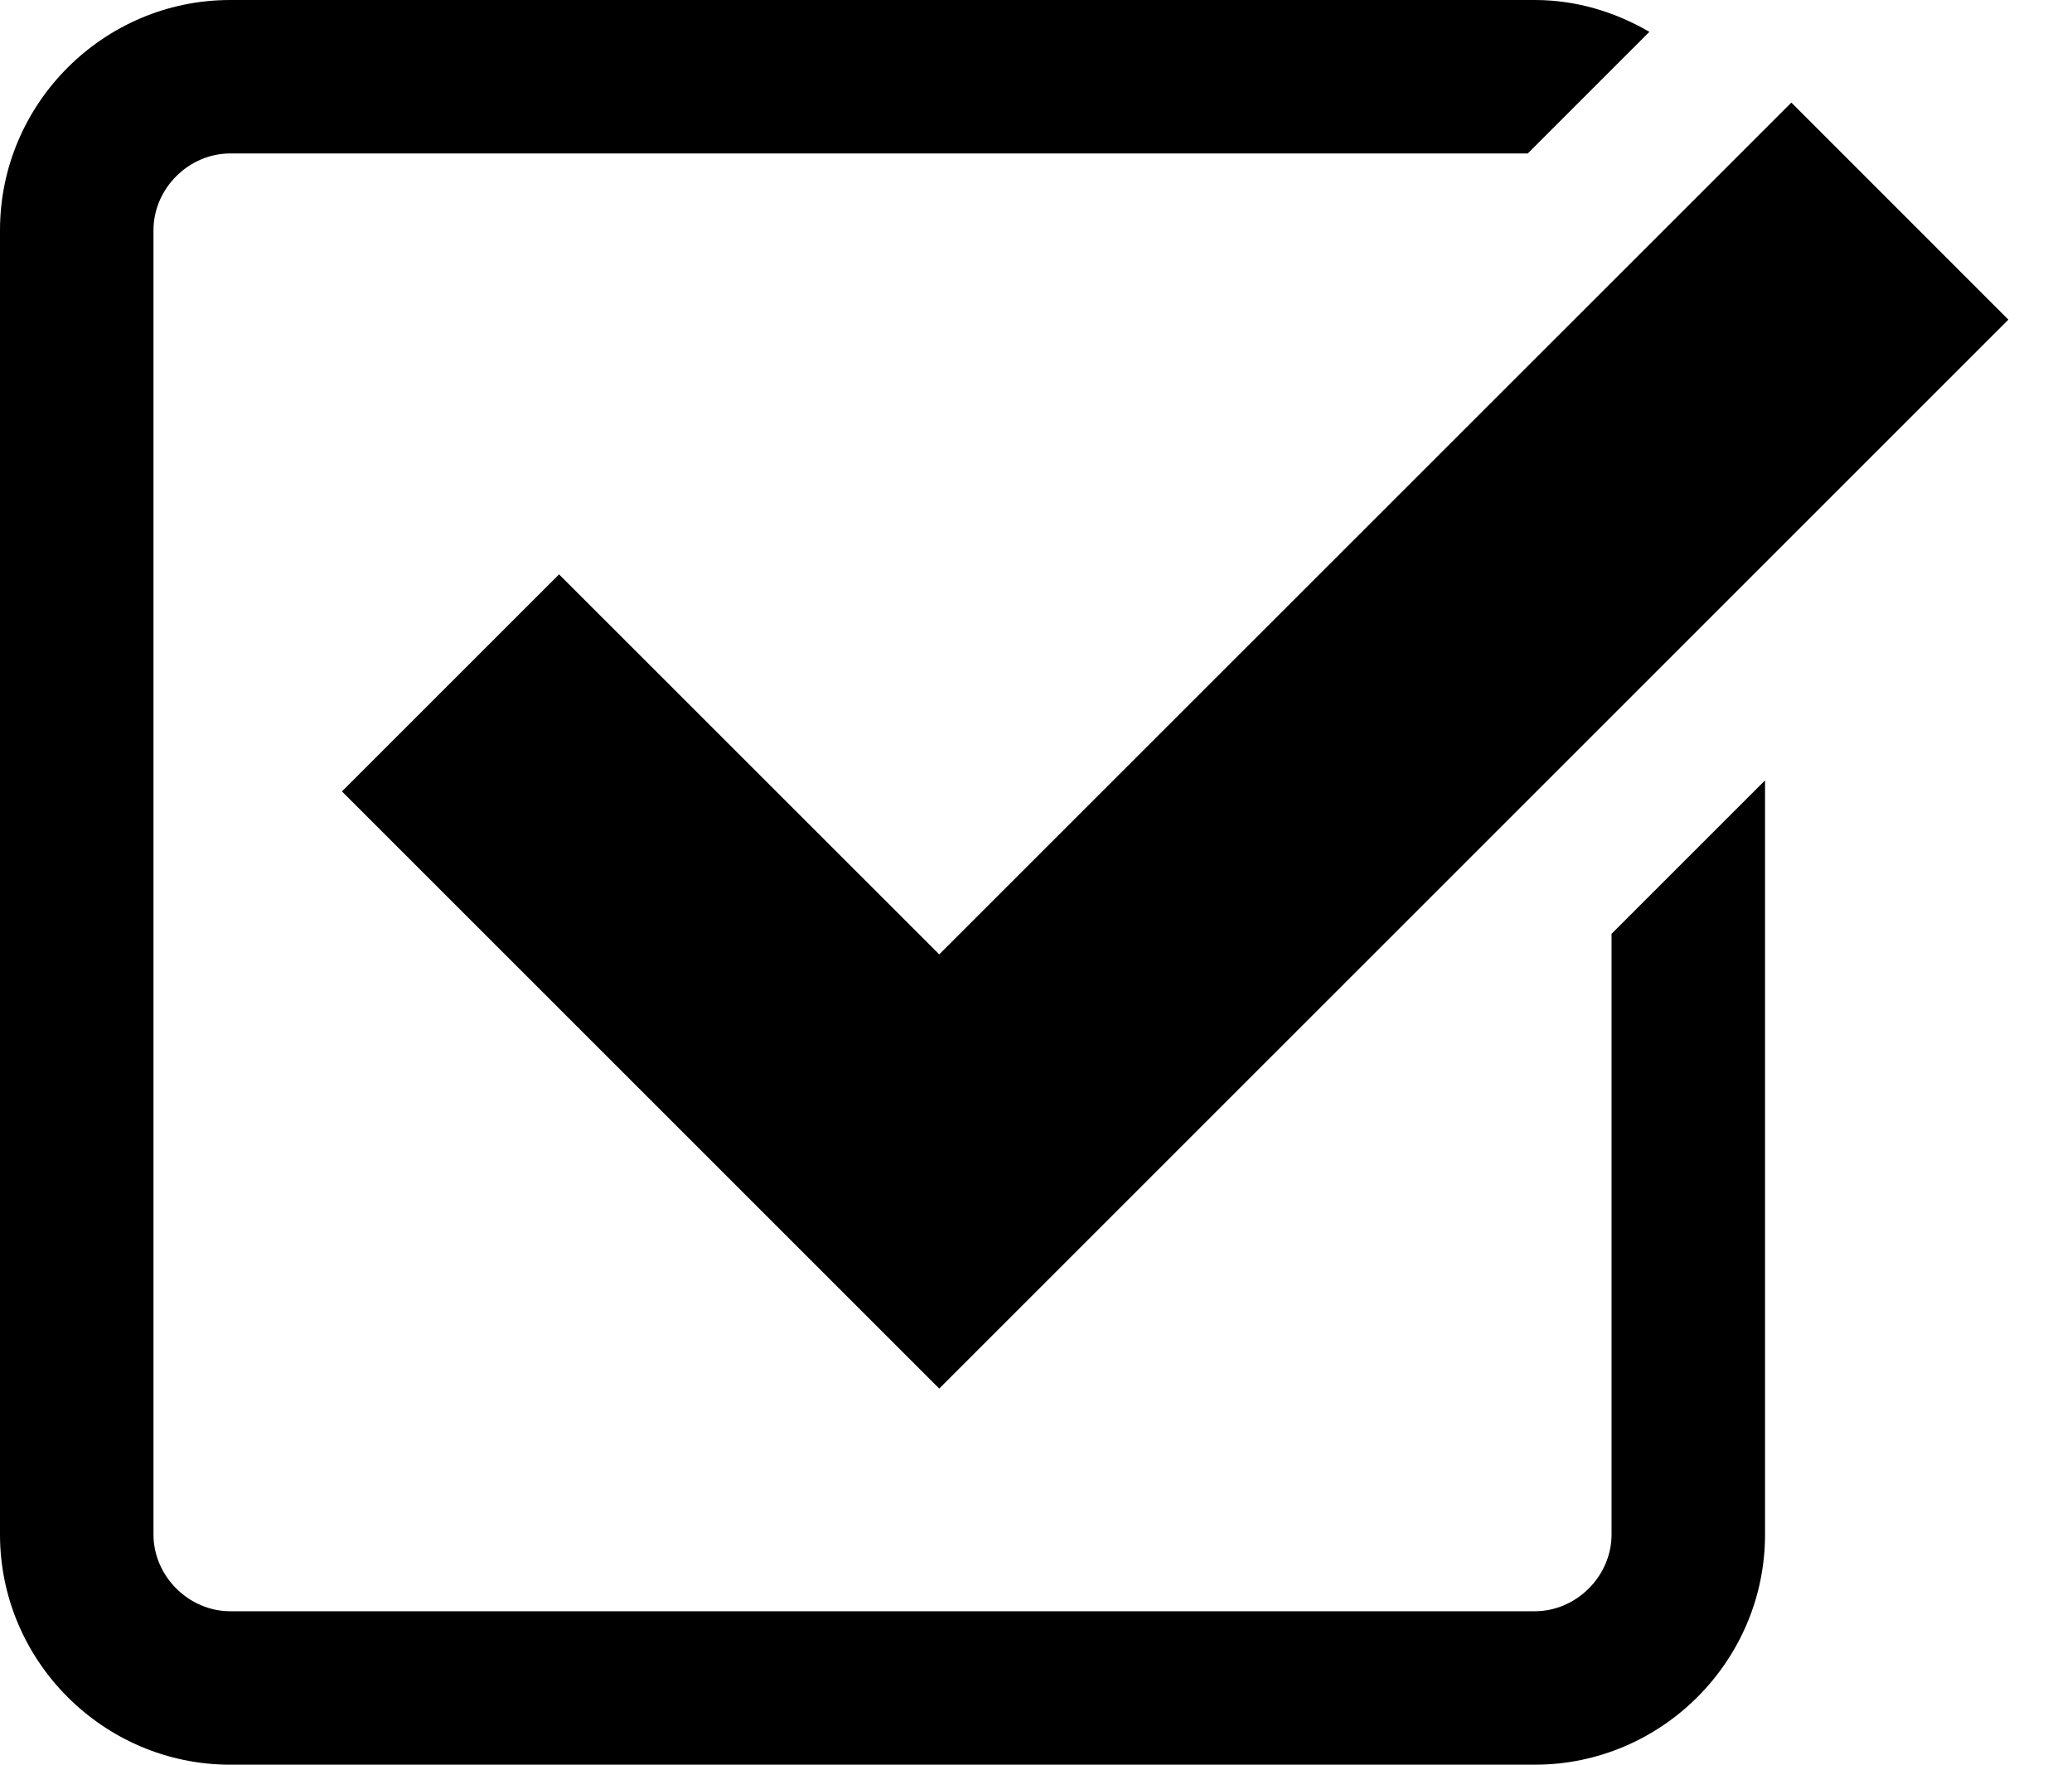
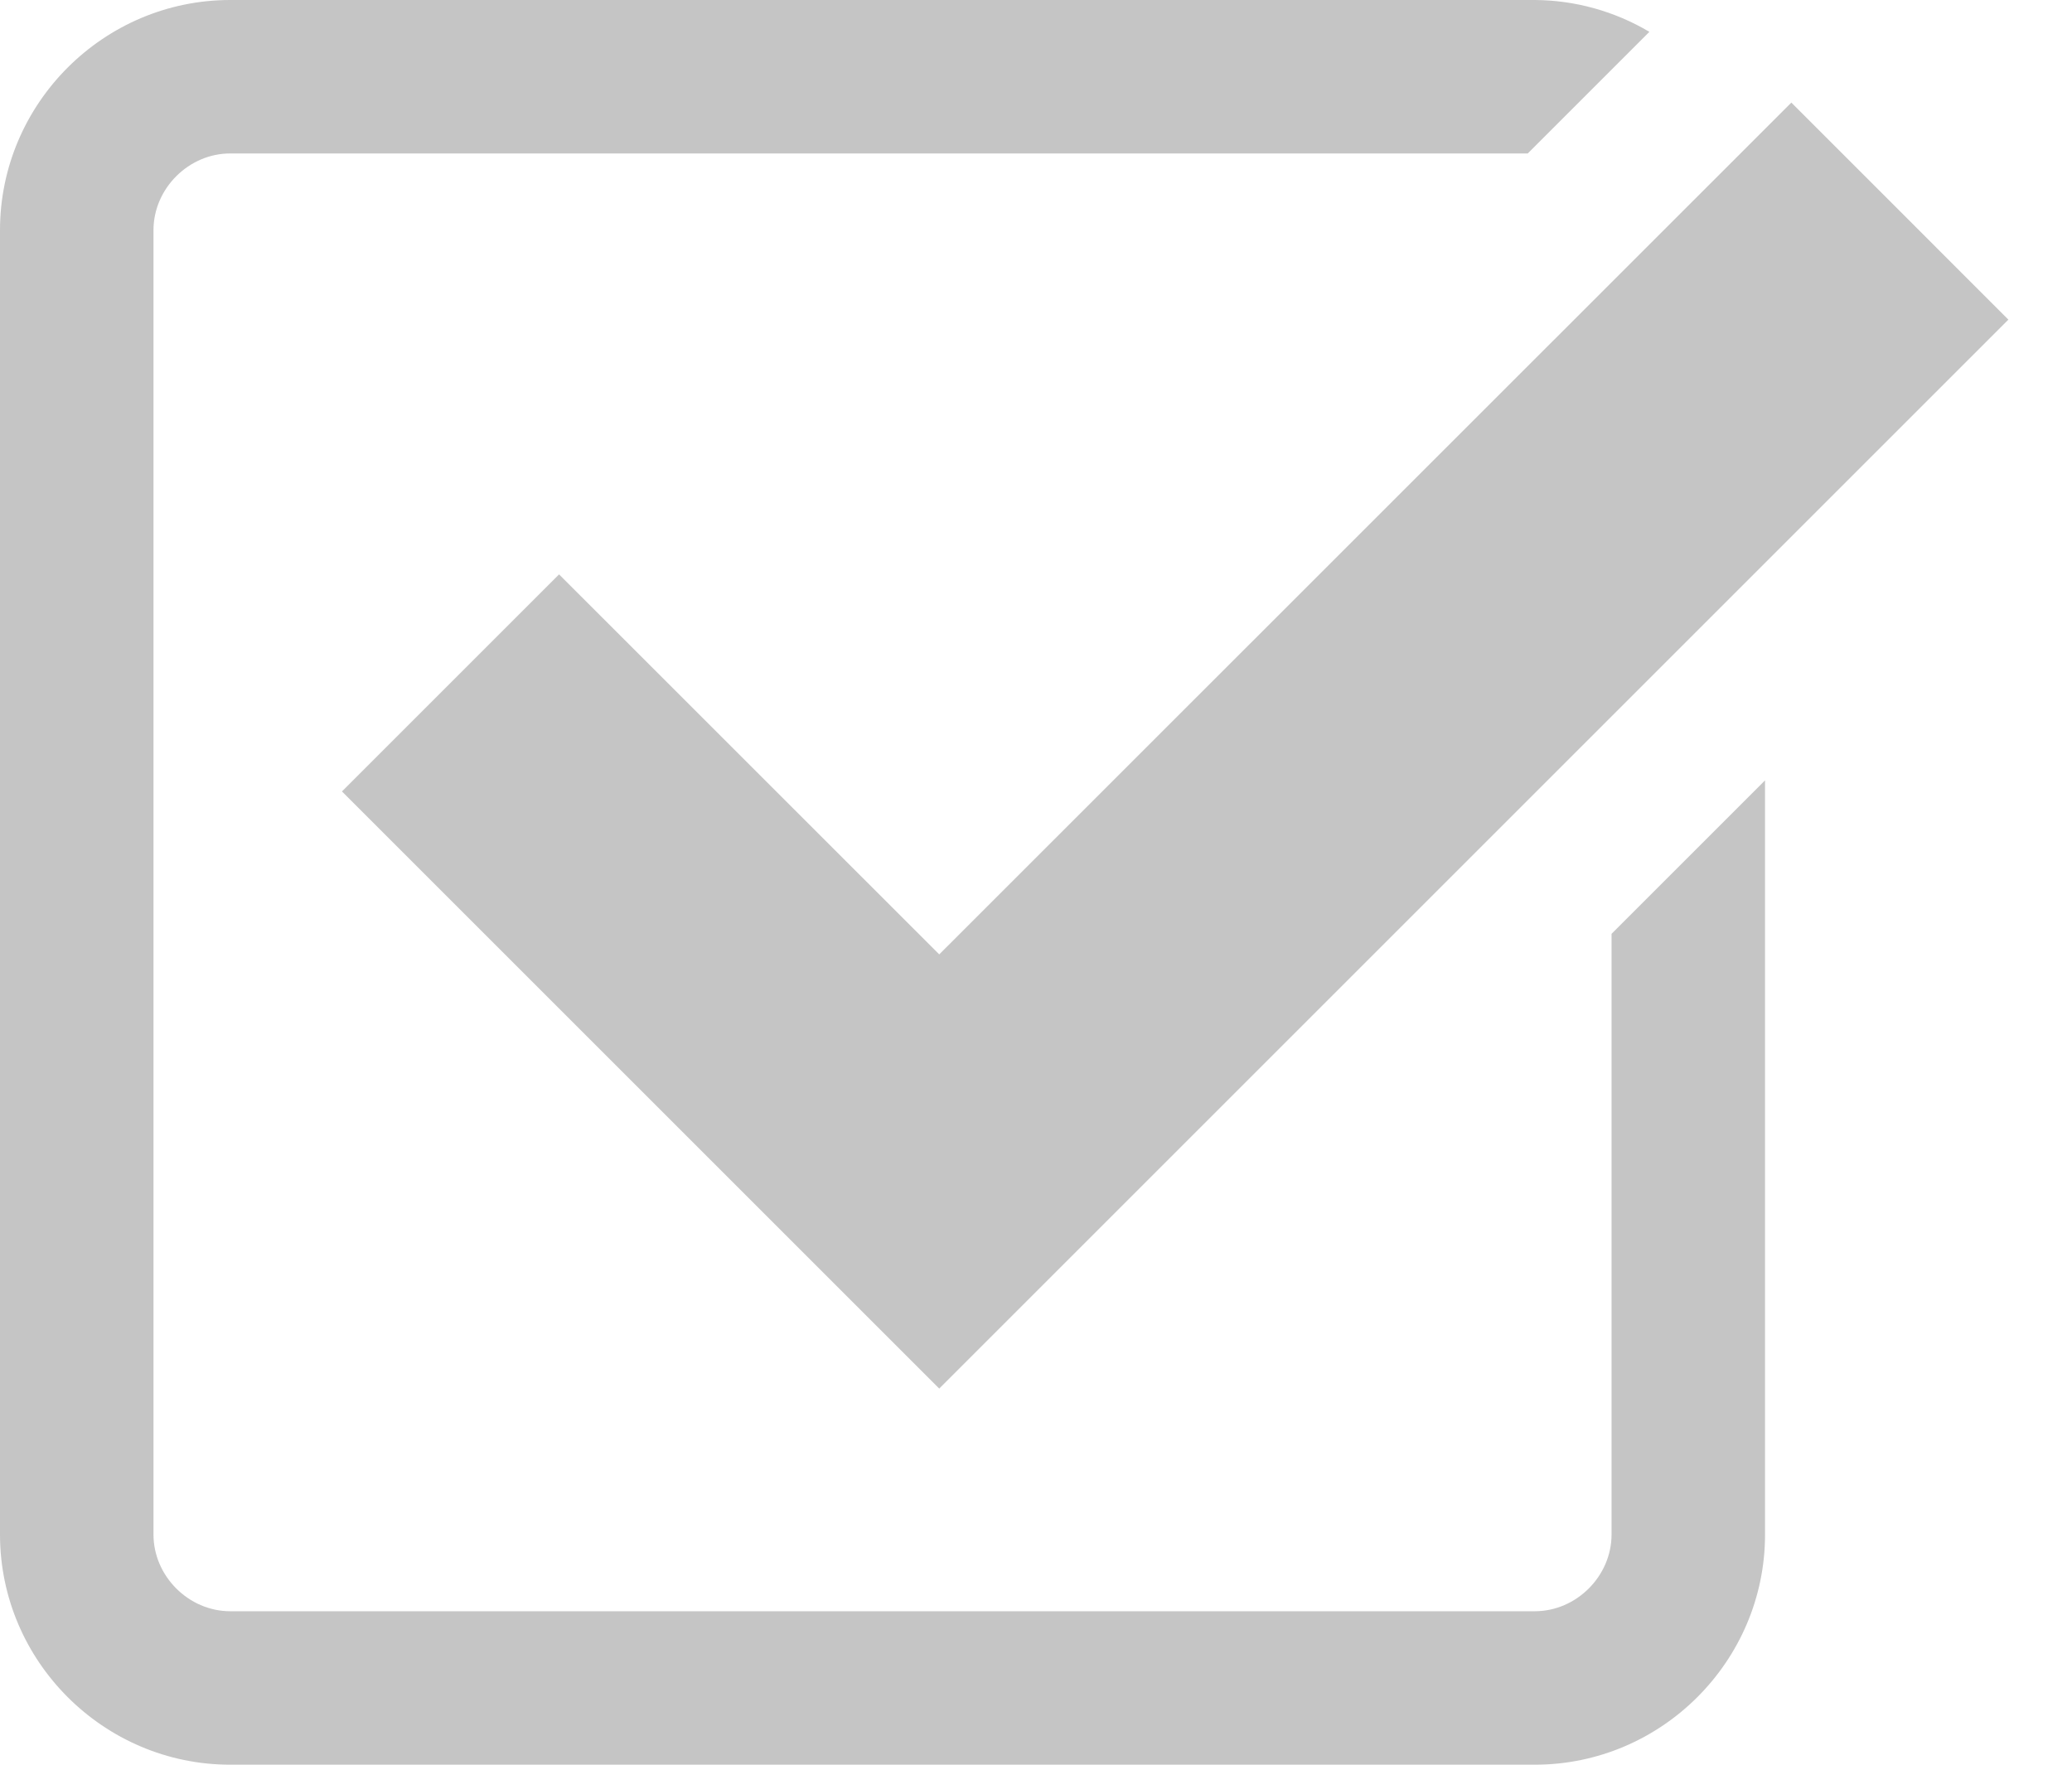
- <svg xmlns="http://www.w3.org/2000/svg" version="1.1" x="0px" y="0px" width="27px" height="23px" viewBox="0 0 27 23" enable-background="new 0 0 27 23" xml:space="preserve">
-   <g id="Layer_1">
- </g>
-   <g id="Layer_2">
-     <g>
-       <polygon points="7.285,7.486 4.456,10.315 12.239,18.098 26.171,4.166 23.343,1.337 12.239,12.439   " />
-       <path d="M21,20c0,0.542-0.458,1-1,1H3c-0.542,0-1-0.458-1-1V3c0-0.542,0.458-1,1-1h16.908l1.585-1.585C21.051,0.158,20.545,0,20,0    H3C1.35,0,0,1.35,0,3v17c0,1.65,1.35,3,3,3h17c1.65,0,3-1.35,3-3v-9.829l-2,2V20z" />
-     </g>
-   </g>
+ <svg xmlns="http://www.w3.org/2000/svg" width="27" height="23" viewBox="0 0 27 23" fill="none">
+   <path d="M7.285 7.486L4.456 10.315L12.239 18.098L26.171 4.166L23.343 1.337L12.239 12.439L7.285 7.486Z" fill="#C5C5C5" />
+   <path d="M21 20C21 20.542 20.542 21 20 21H3C2.458 21 2 20.542 2 20V3C2 2.458 2.458 2 3 2H19.908L21.493 0.415C21.041 0.147 20.526 0.003 20 0H3C1.35 0 0 1.35 0 3V20C0 21.65 1.35 23 3 23H20C21.65 23 23 21.65 23 20V10.171L21 12.171V20Z" fill="#C5C5C5" />
</svg>
